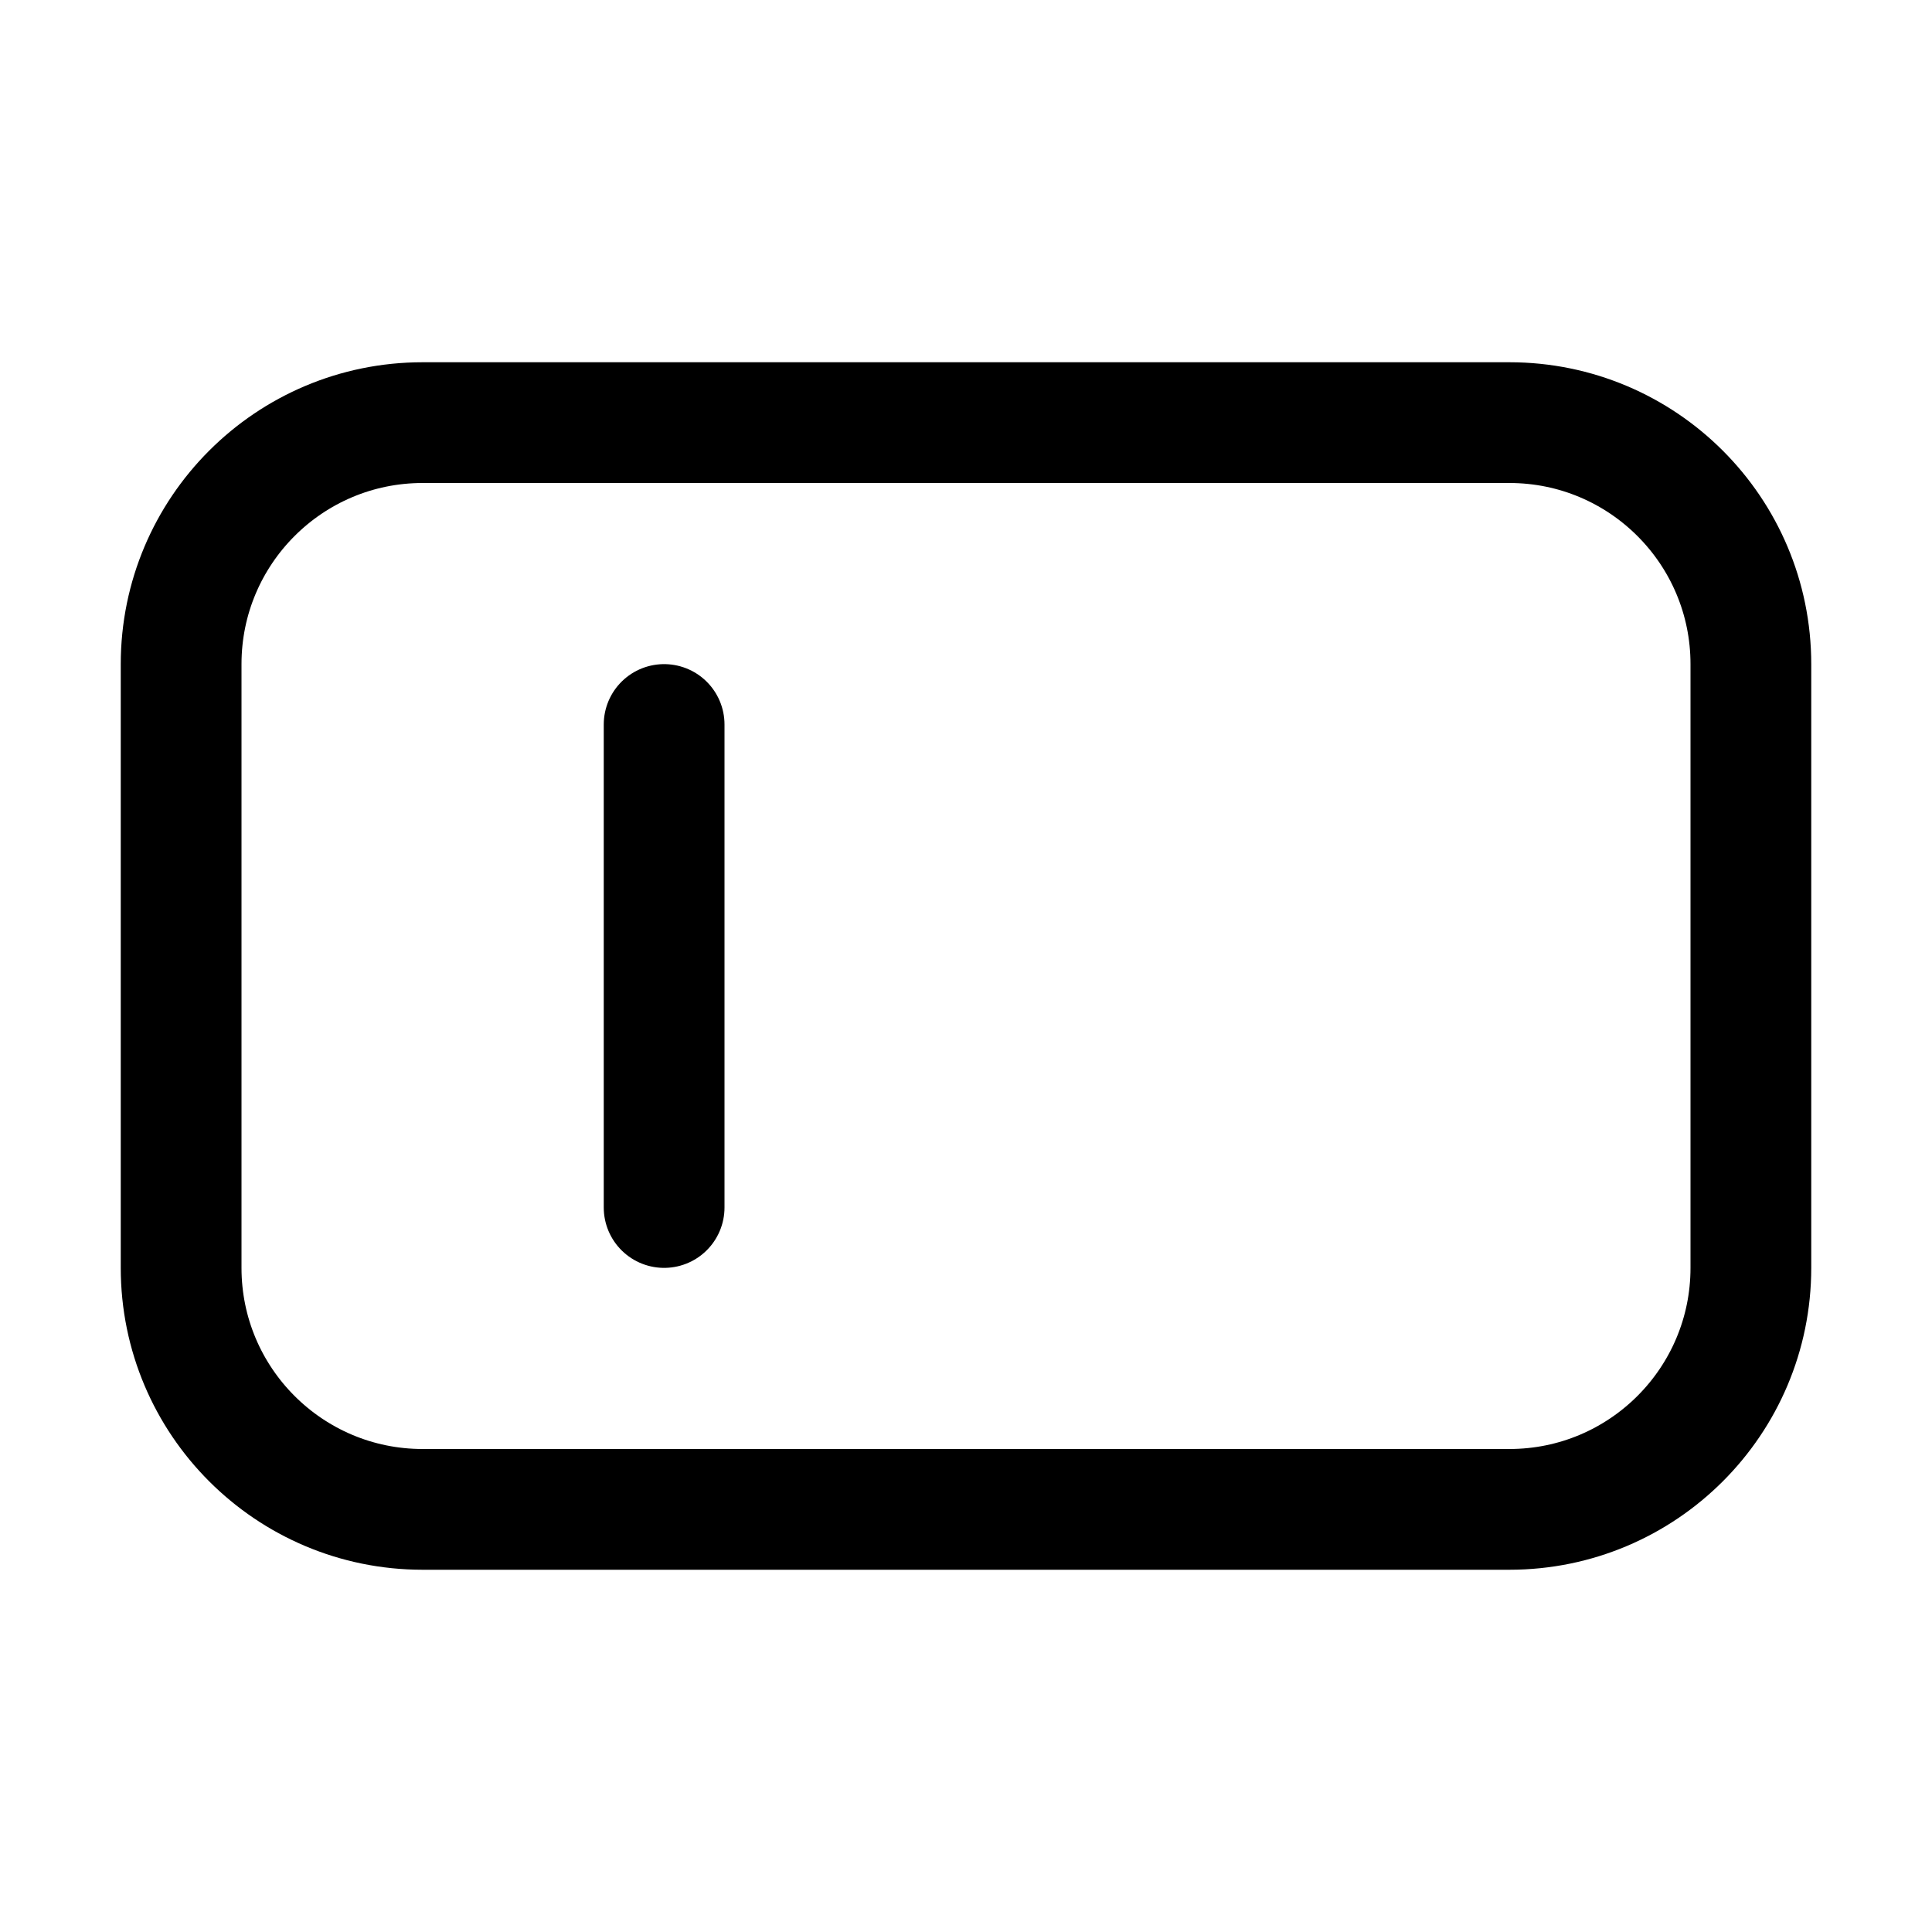
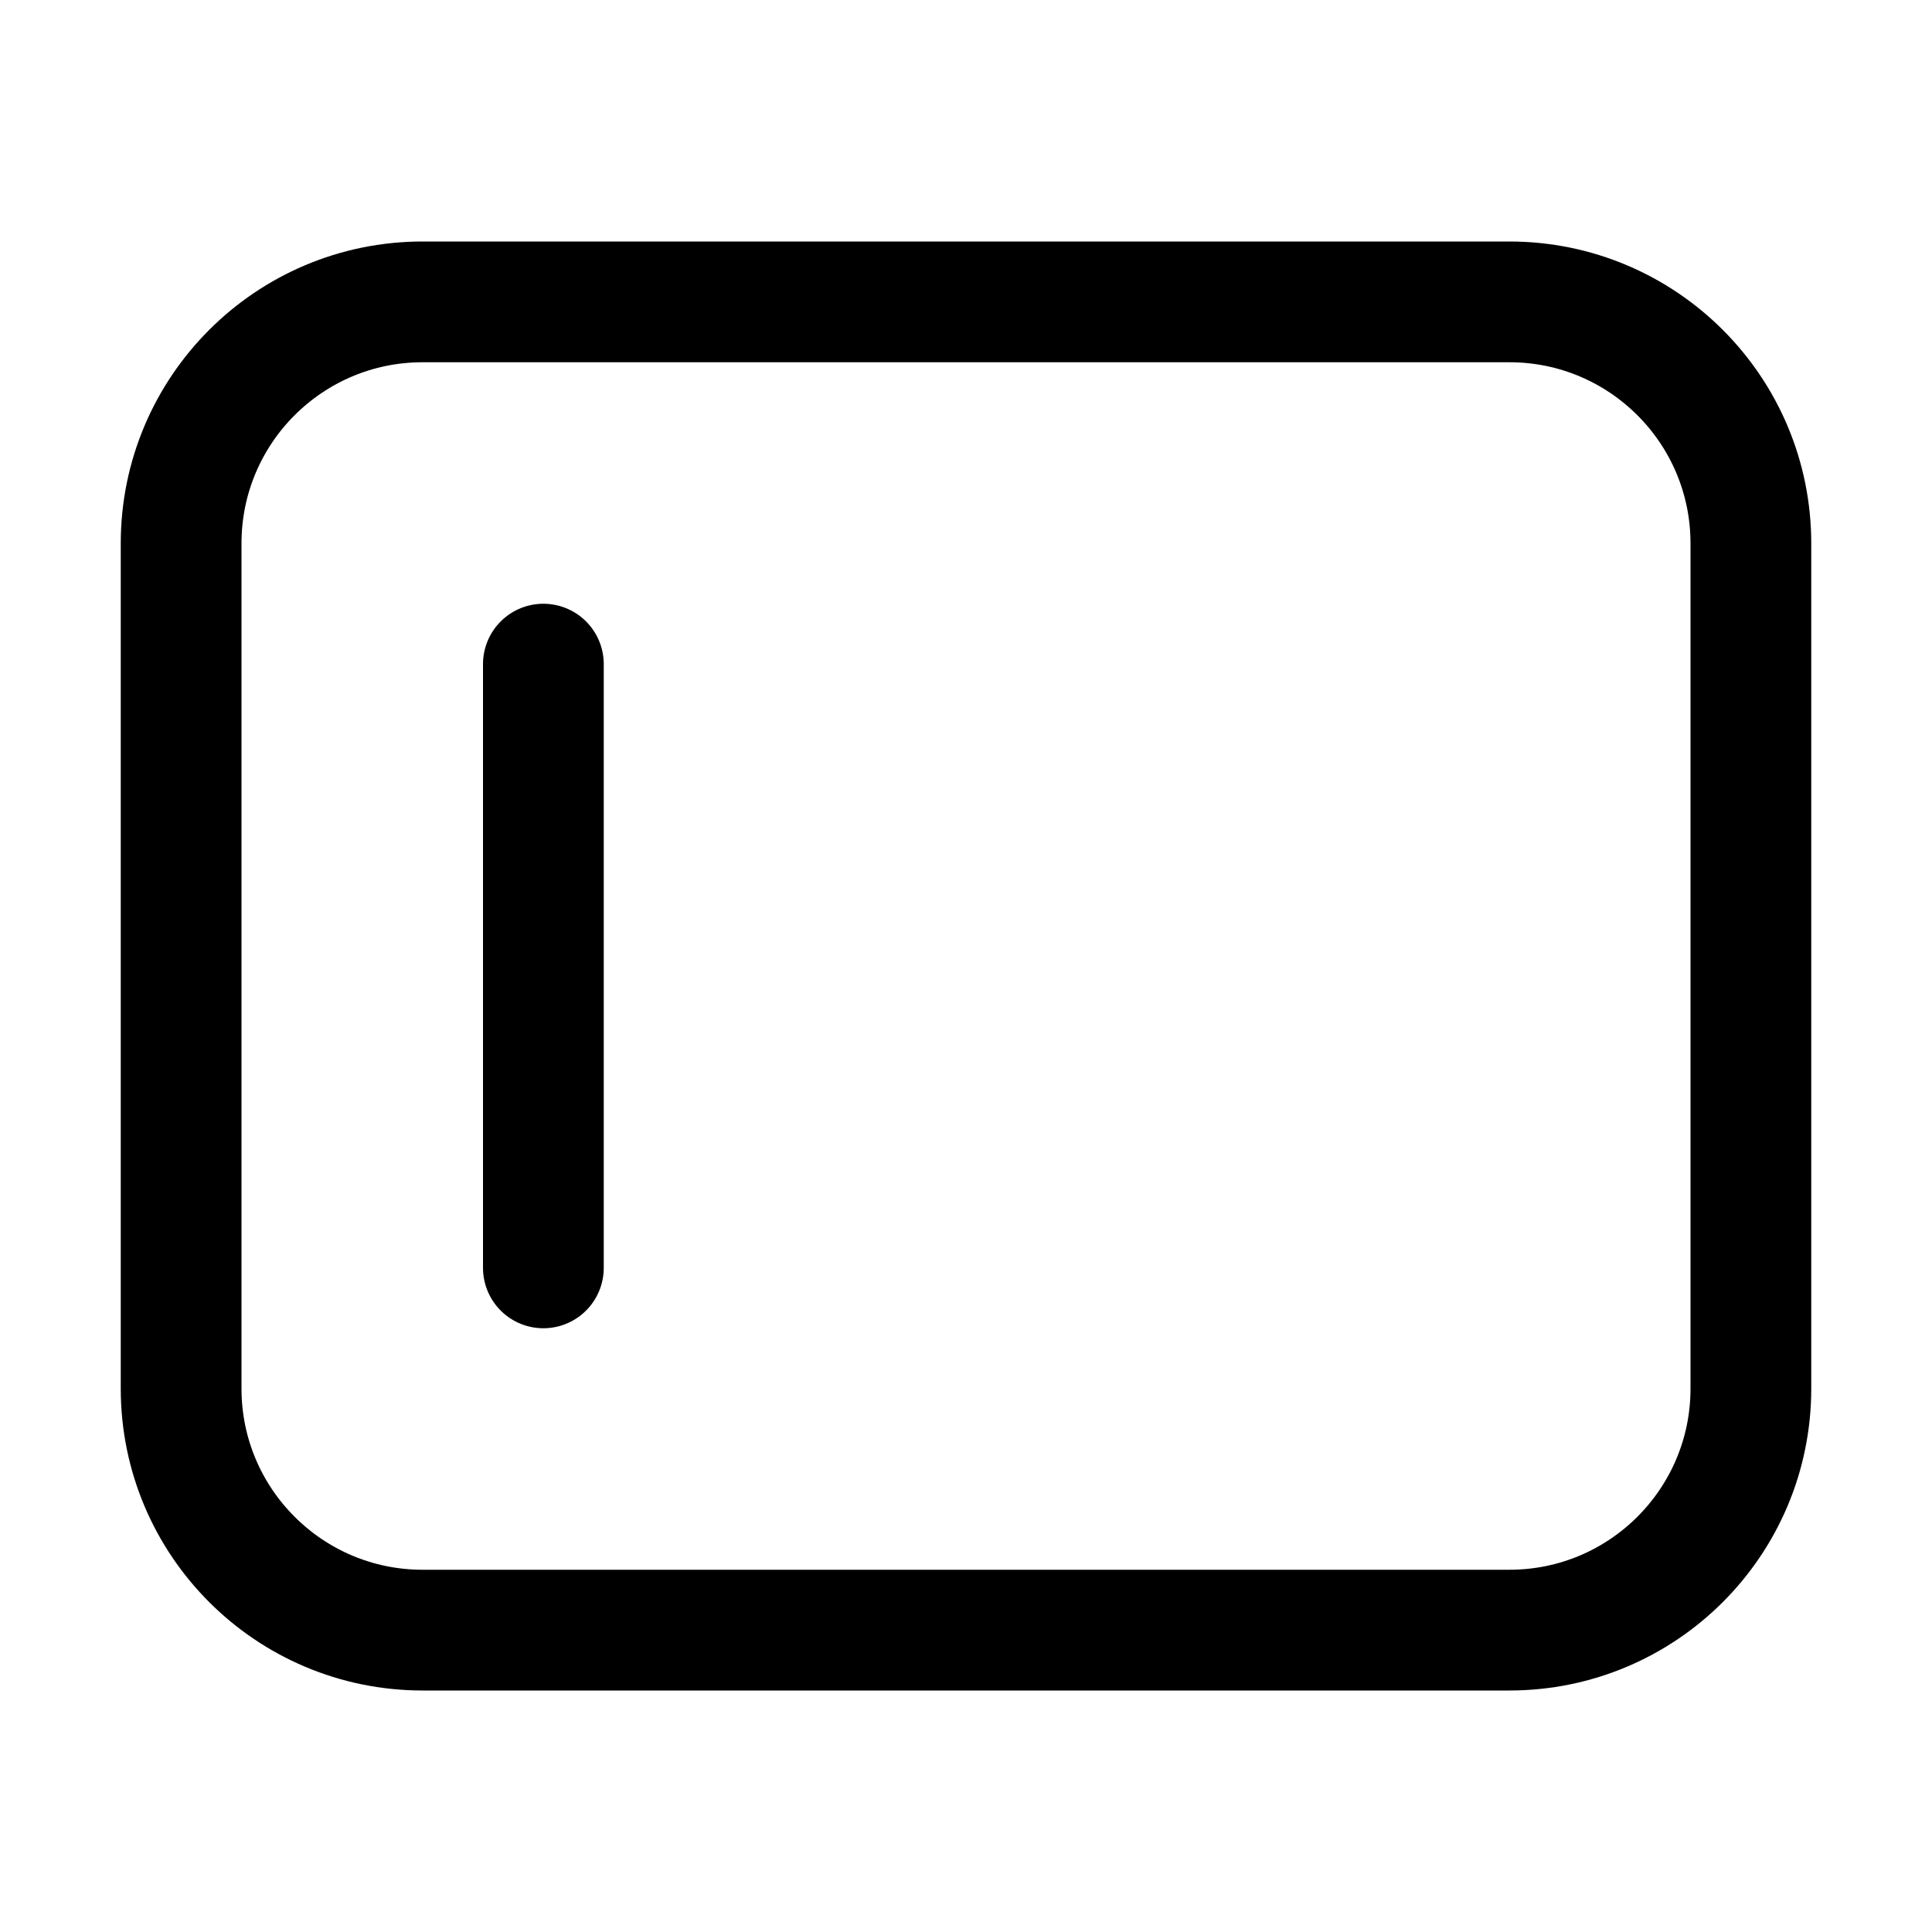
<svg xmlns="http://www.w3.org/2000/svg" fill="none" viewBox="0 0 16 16">
-   <path stroke="#000" d="M3.5 12.5h9a2 2 0 0 0 2-2v-5a2 2 0 0 0-2-2h-9a2 2 0 0 0-2 2v5a2 2 0 0 0 2 2Z" />
-   <path stroke="#000" stroke-linecap="round" d="M5.5 6v4" />
+   <path stroke="#000" d="M3.5 13.5h9a2 2 0 0 0 2-2v-7a2 2 0 0 0-2-2h-9a2 2 0 0 0-2 2v7a2 2 0 0 0 2 2Z" />
+   <path stroke="#000" stroke-linecap="round" d="M4.5 5.5v5" />
</svg>
